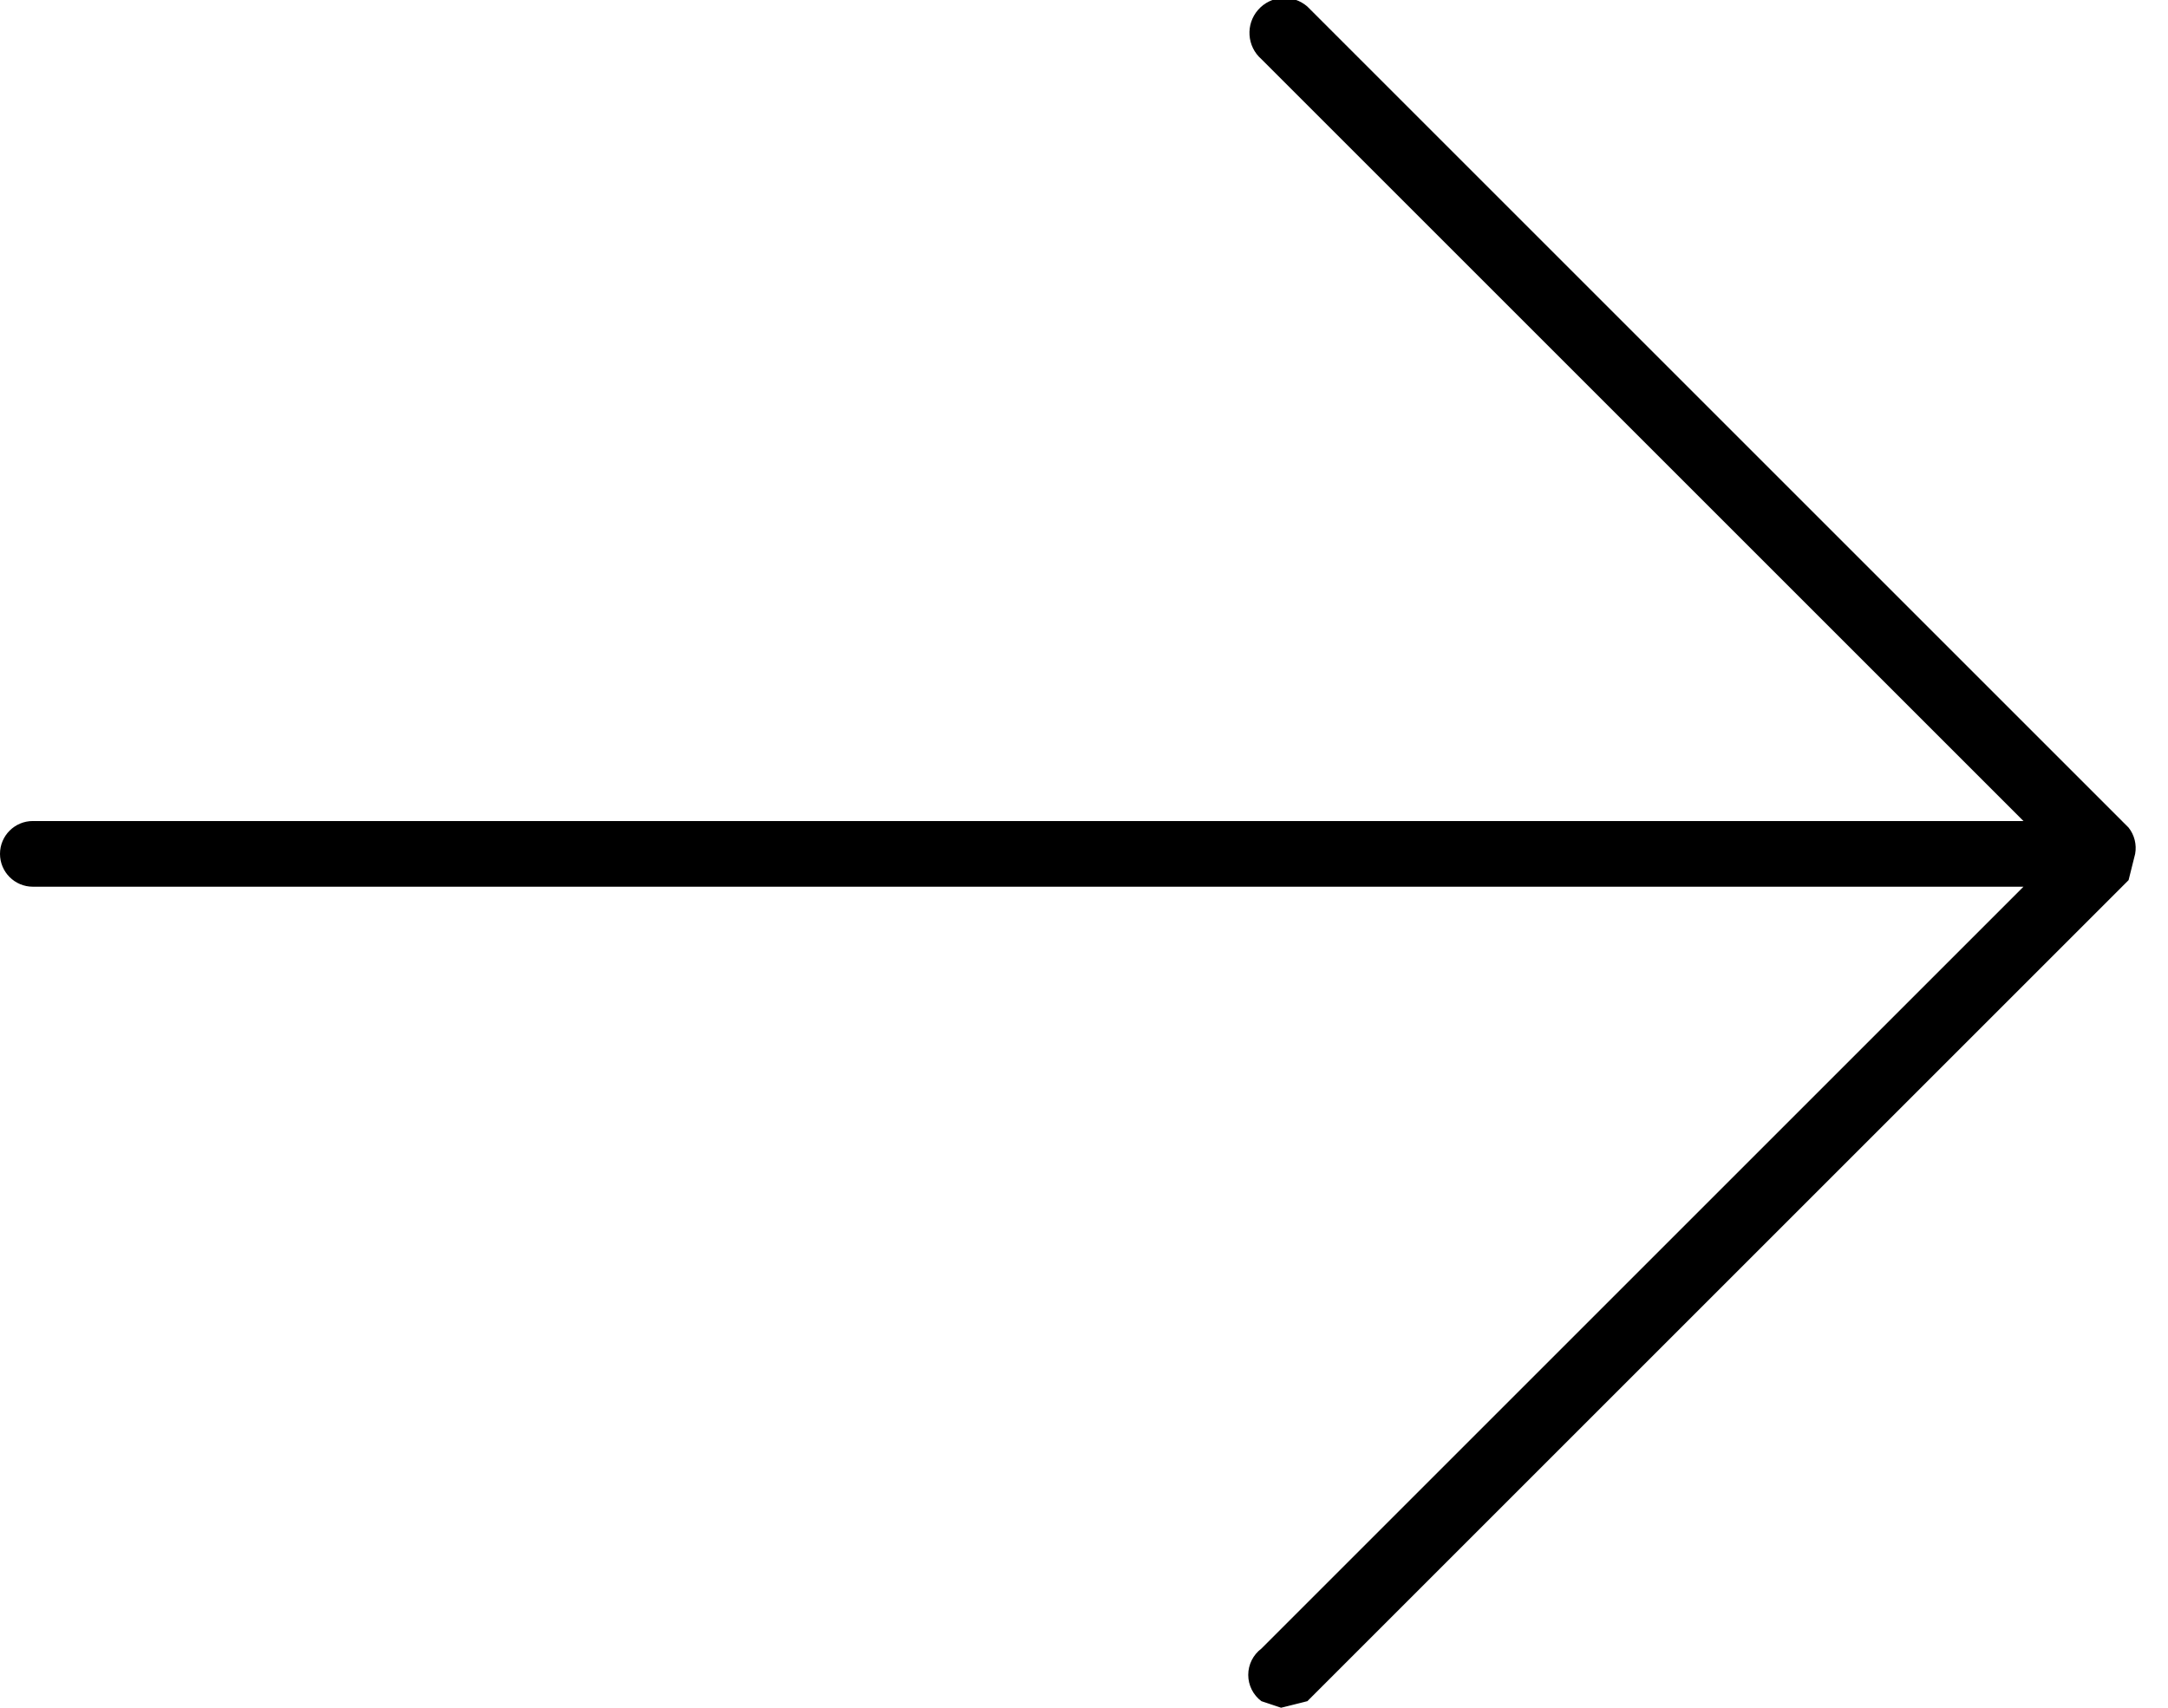
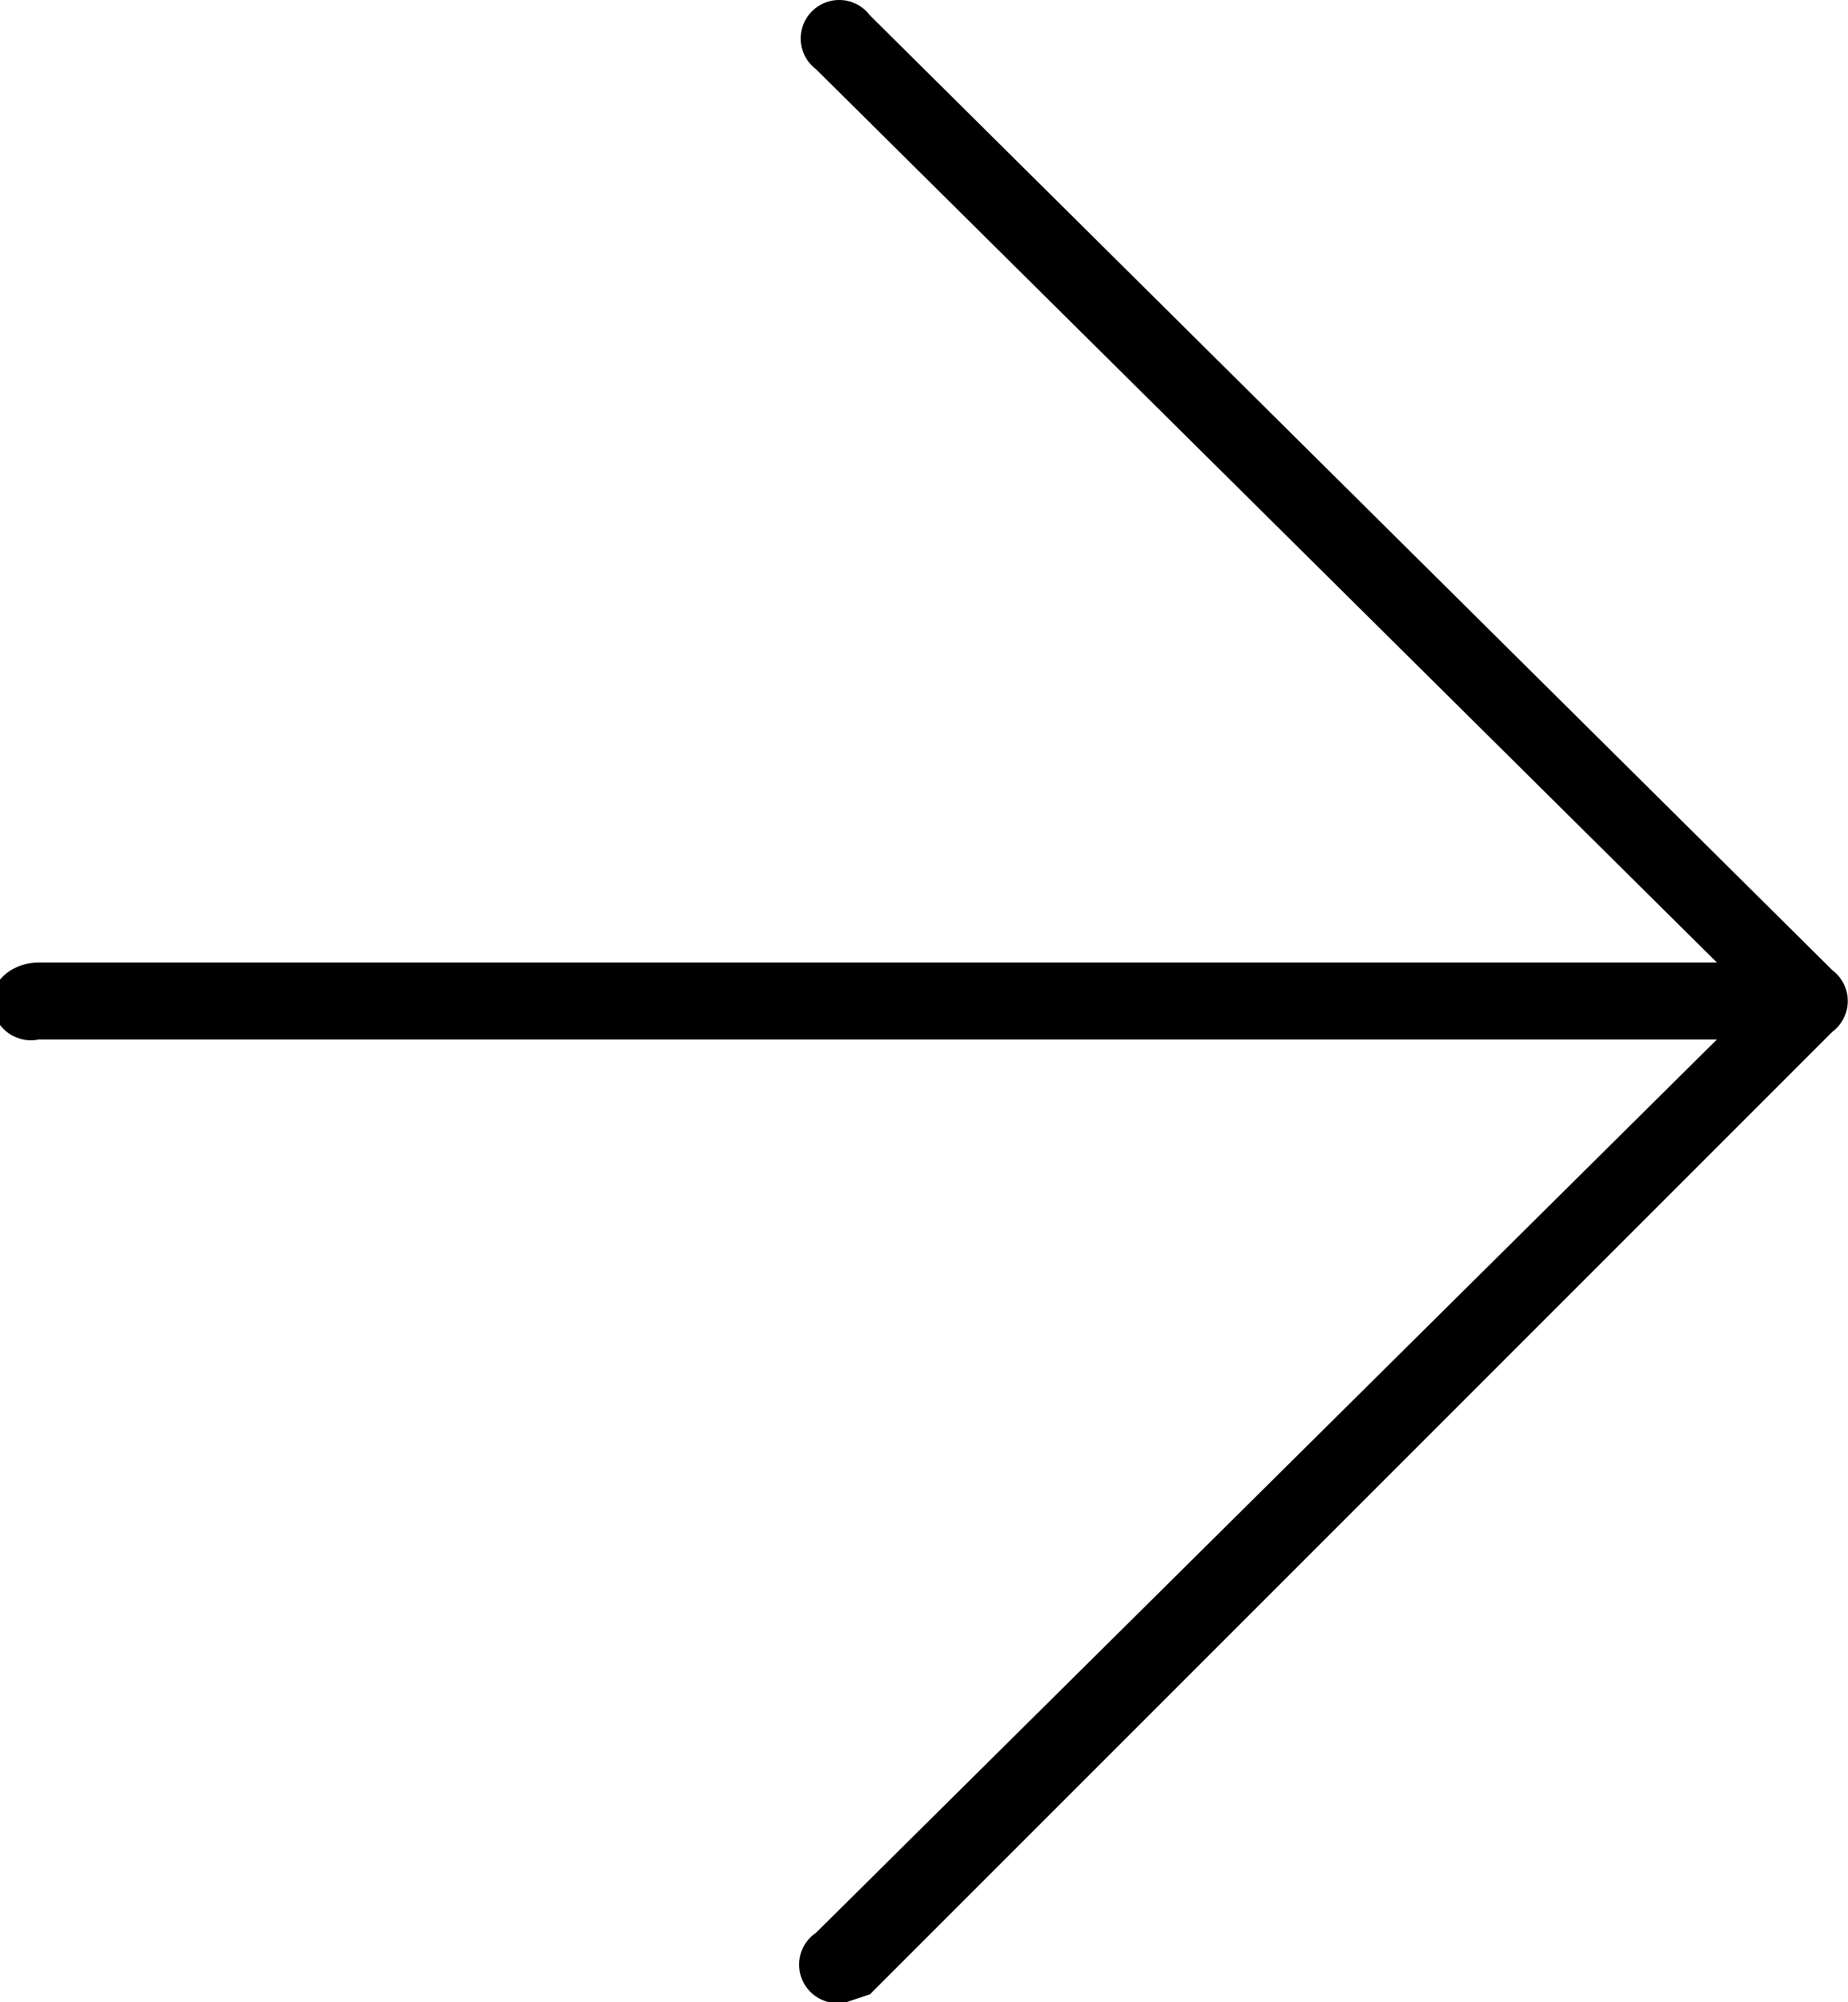
- <svg xmlns="http://www.w3.org/2000/svg" width="33" height="26" viewBox="0 0 33 26">
-   <path fill-rule="evenodd" d="M30.8 13.5H.5a.5.5 0 0 1 0-1h30.3L19.2.9a.5.5 0 0 1 .7-.8l12.5 12.5a.5.5 0 0 1 .1.4l-.1.4-12.5 12.5-.4.1-.3-.1a.5.5 0 0 1 0-.8l11.6-11.6z" />
+ <svg xmlns="http://www.w3.org/2000/svg" width="24" height="26" viewBox="0 0 24 26">
+   <path fill-rule="evenodd" d="M22.3 13.5H.5a.5.5 0 0 1-.6-.5c0-.3.3-.5.6-.5h21.8L10.6.9a.5.5 0 1 1 .7-.7l12.5 12.4a.5.5 0 0 1 0 .8L11.3 25.9l-.3.1a.5.5 0 0 1-.4-.9l11.7-11.6z" />
</svg>
